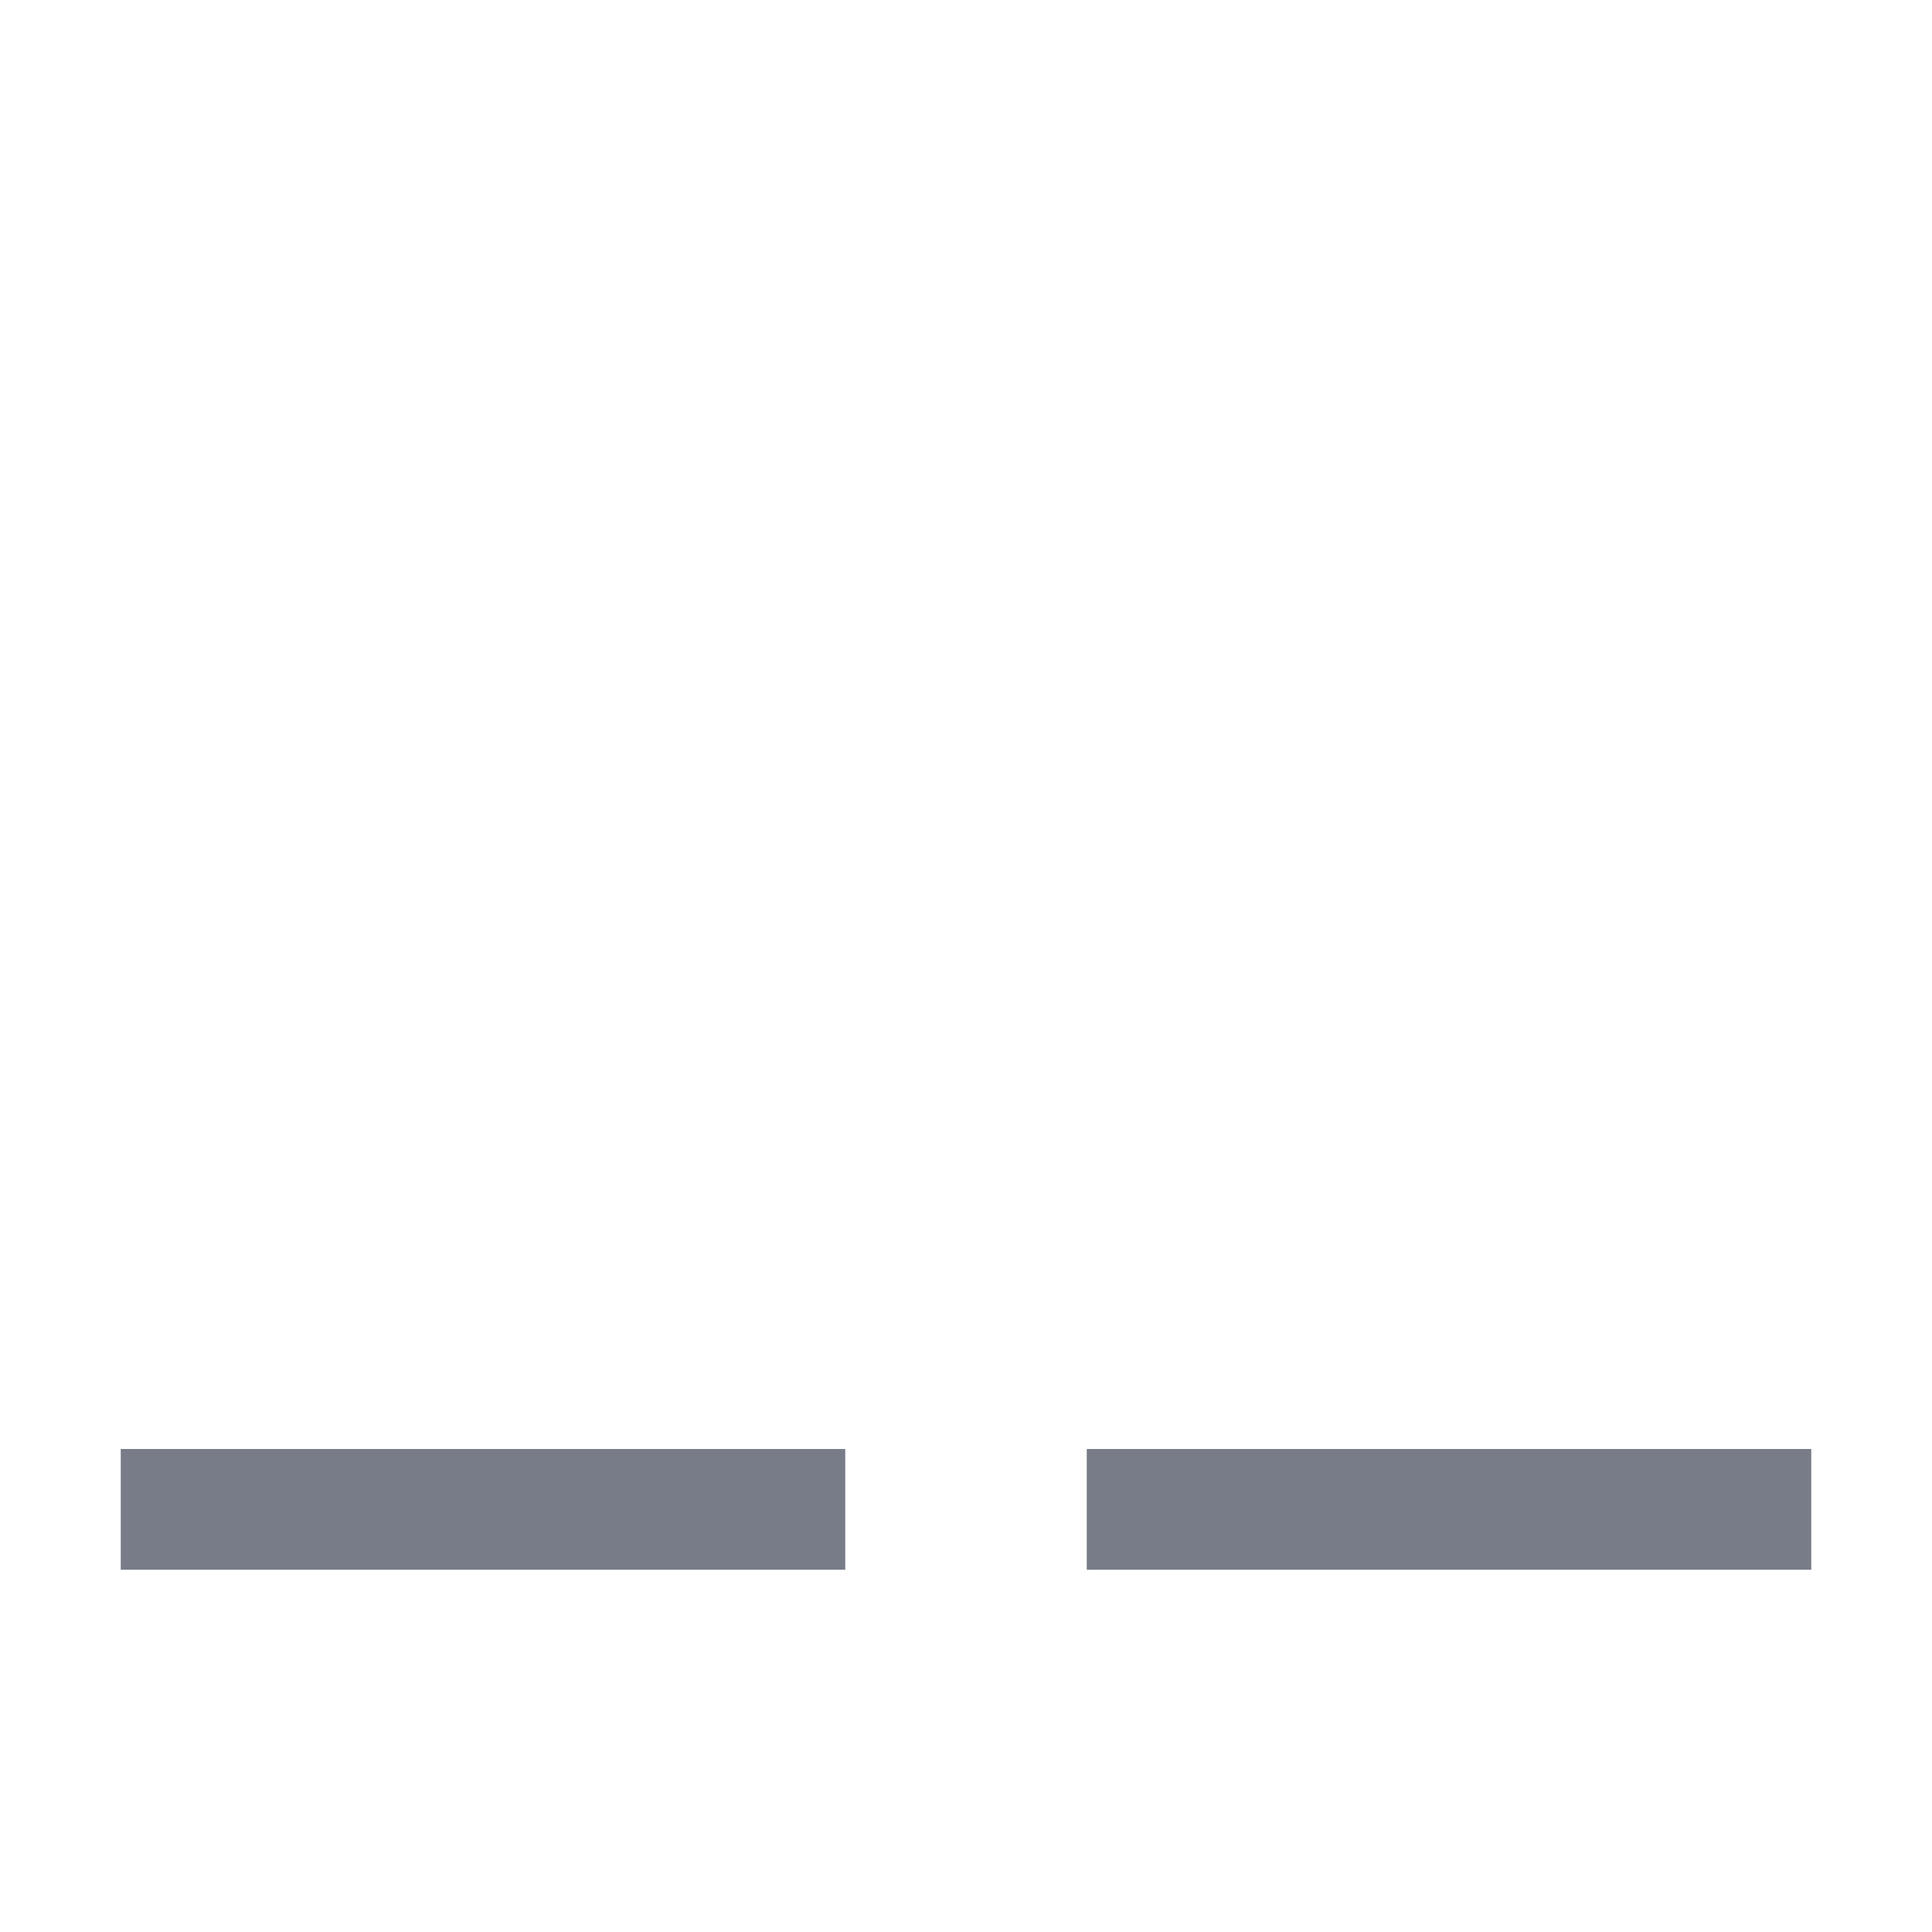
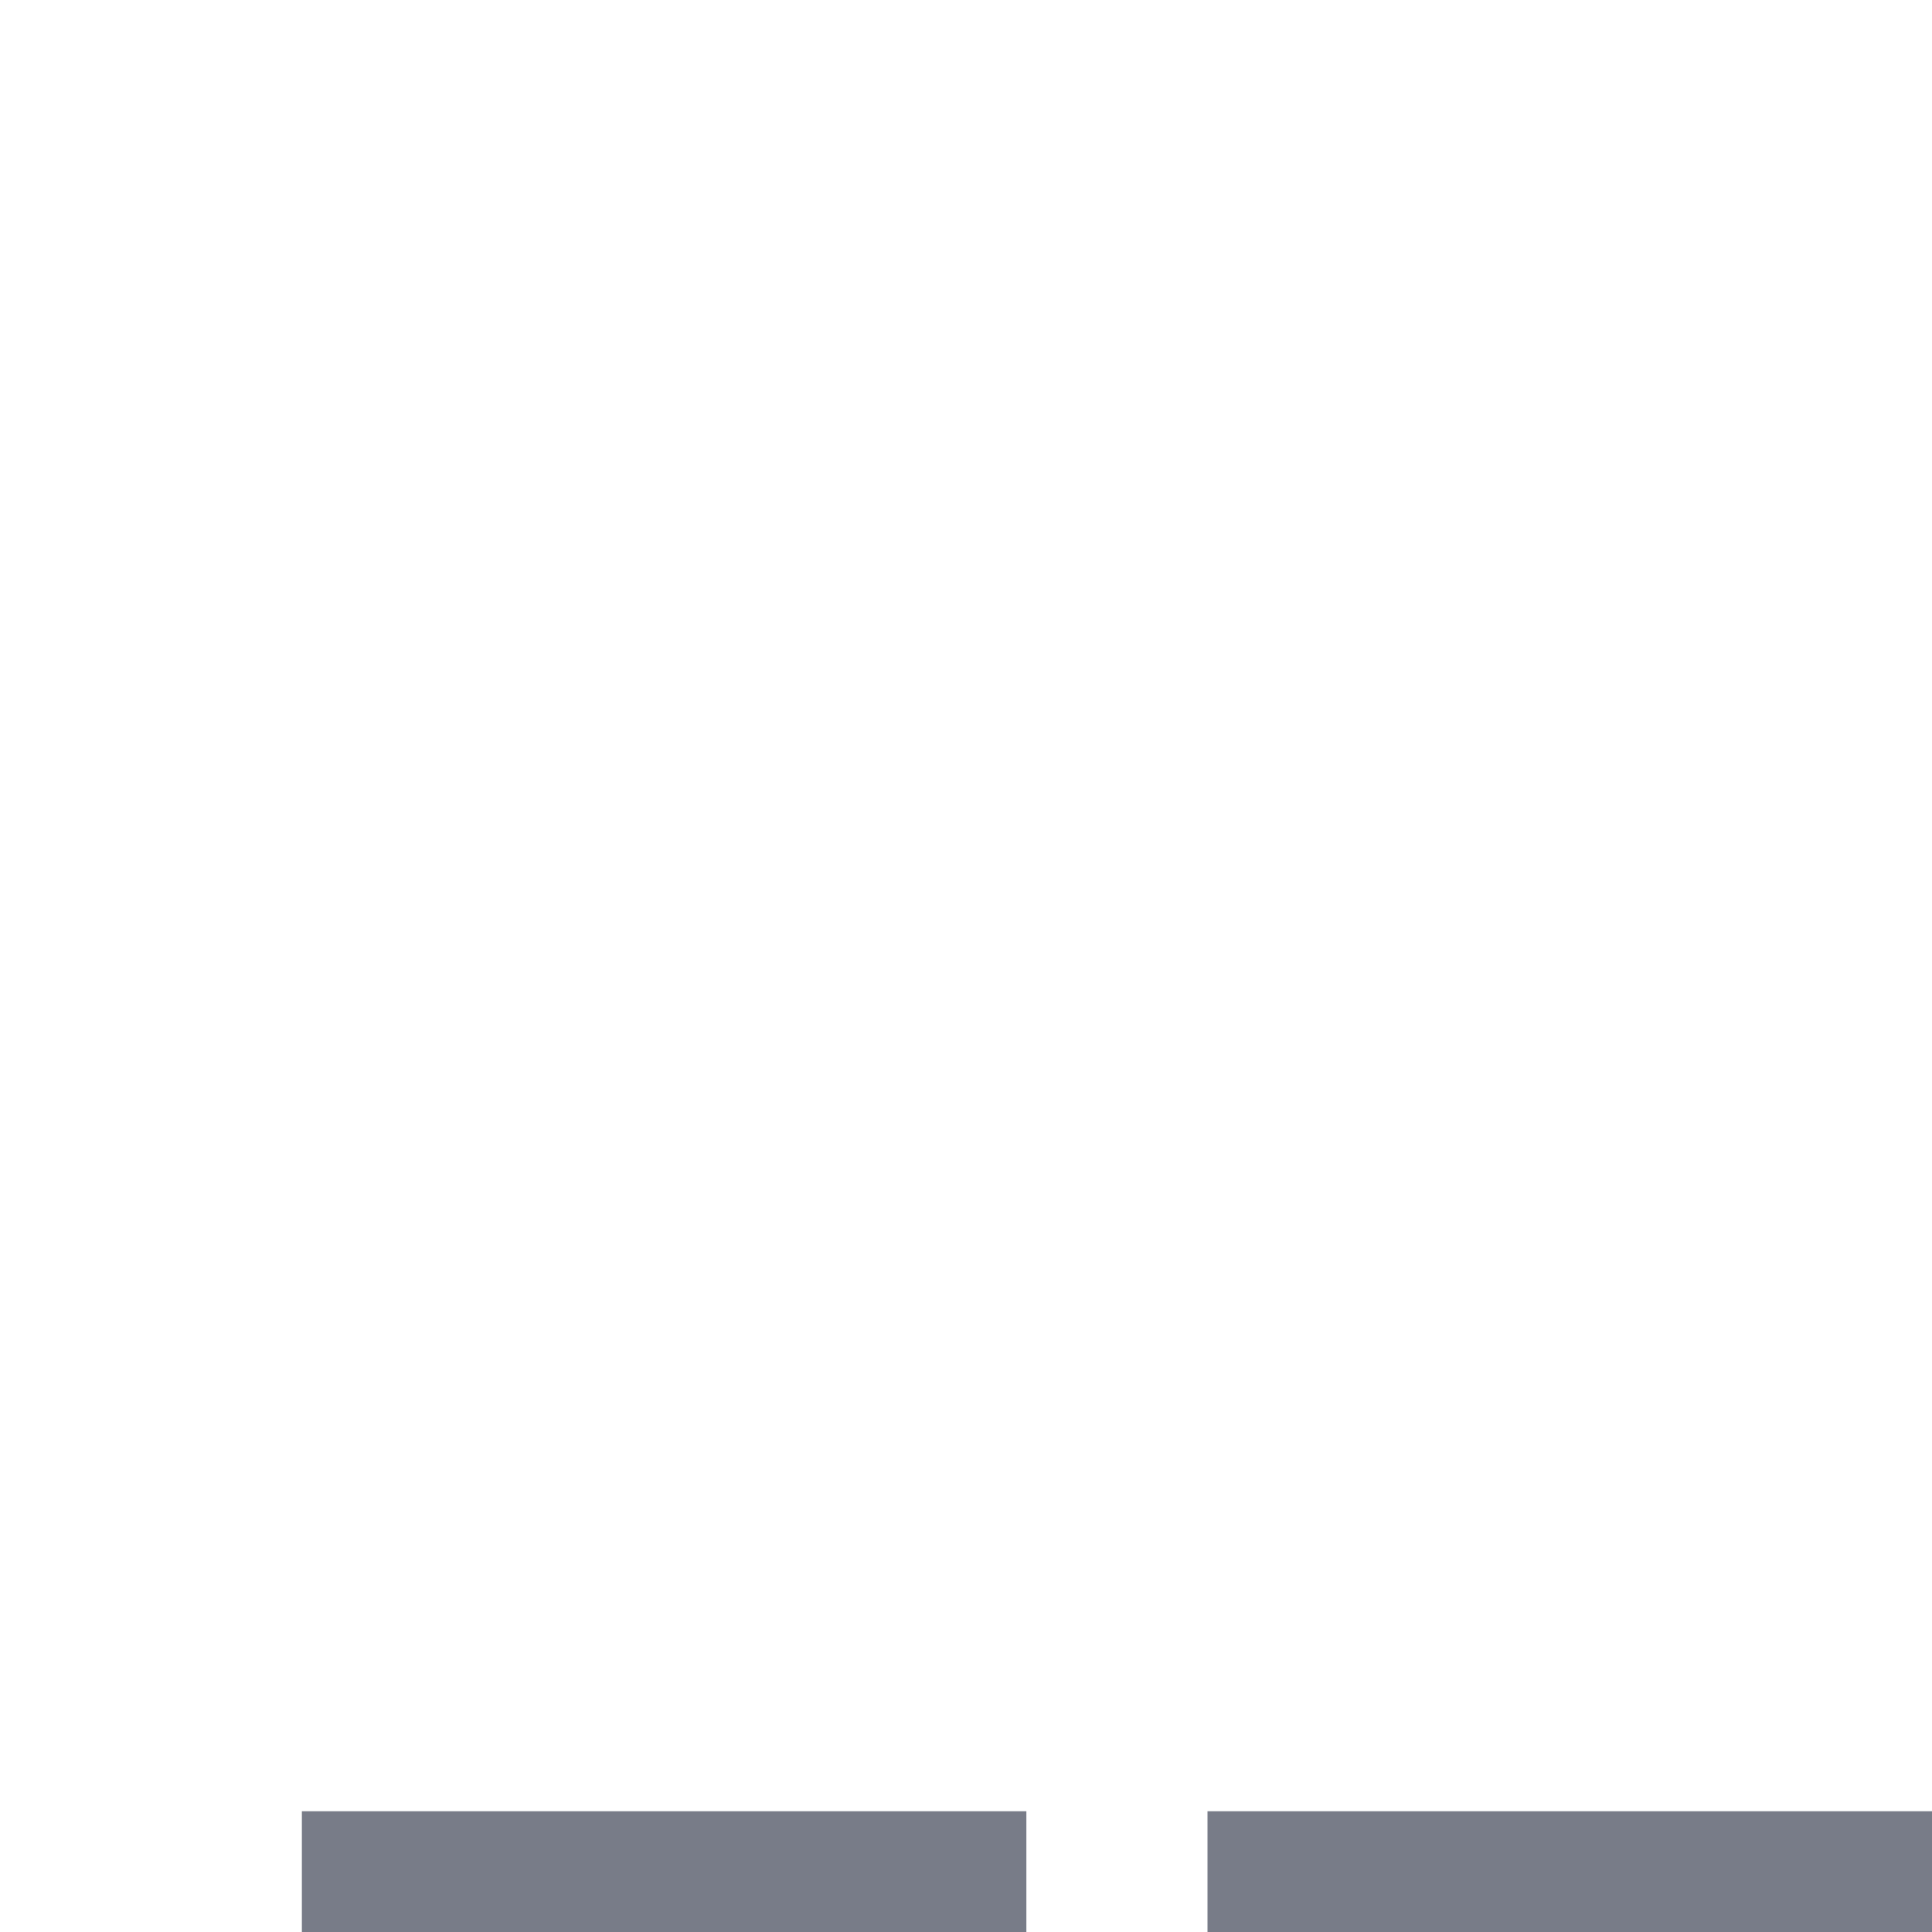
<svg xmlns="http://www.w3.org/2000/svg" width="128" height="128" viewBox="0 0 128 128" version="1.1" id="svg1">
  <defs id="defs1" />
  <g id="layer1">
-     <rect style="fill:#787c88;fill-opacity:1;stroke:none;stroke-width:0;stroke-dasharray:none" id="rect1" width="48" height="8" x="8" y="96" />
-     <rect style="fill:#787c88;fill-opacity:1;stroke:none;stroke-width:0;stroke-dasharray:none" id="rect1-3" width="48" height="8" x="72" y="96" />
+     <rect style="fill:#787c88;fill-opacity:1;stroke:none;stroke-width:0;stroke-dasharray:none" id="rect1" width="48" height="8" x="20" y="120" />
+     <rect style="fill:#787c88;fill-opacity:1;stroke:none;stroke-width:0;stroke-dasharray:none" id="rect1-3" width="48" height="8" x="80" y="120" />
  </g>
</svg>
